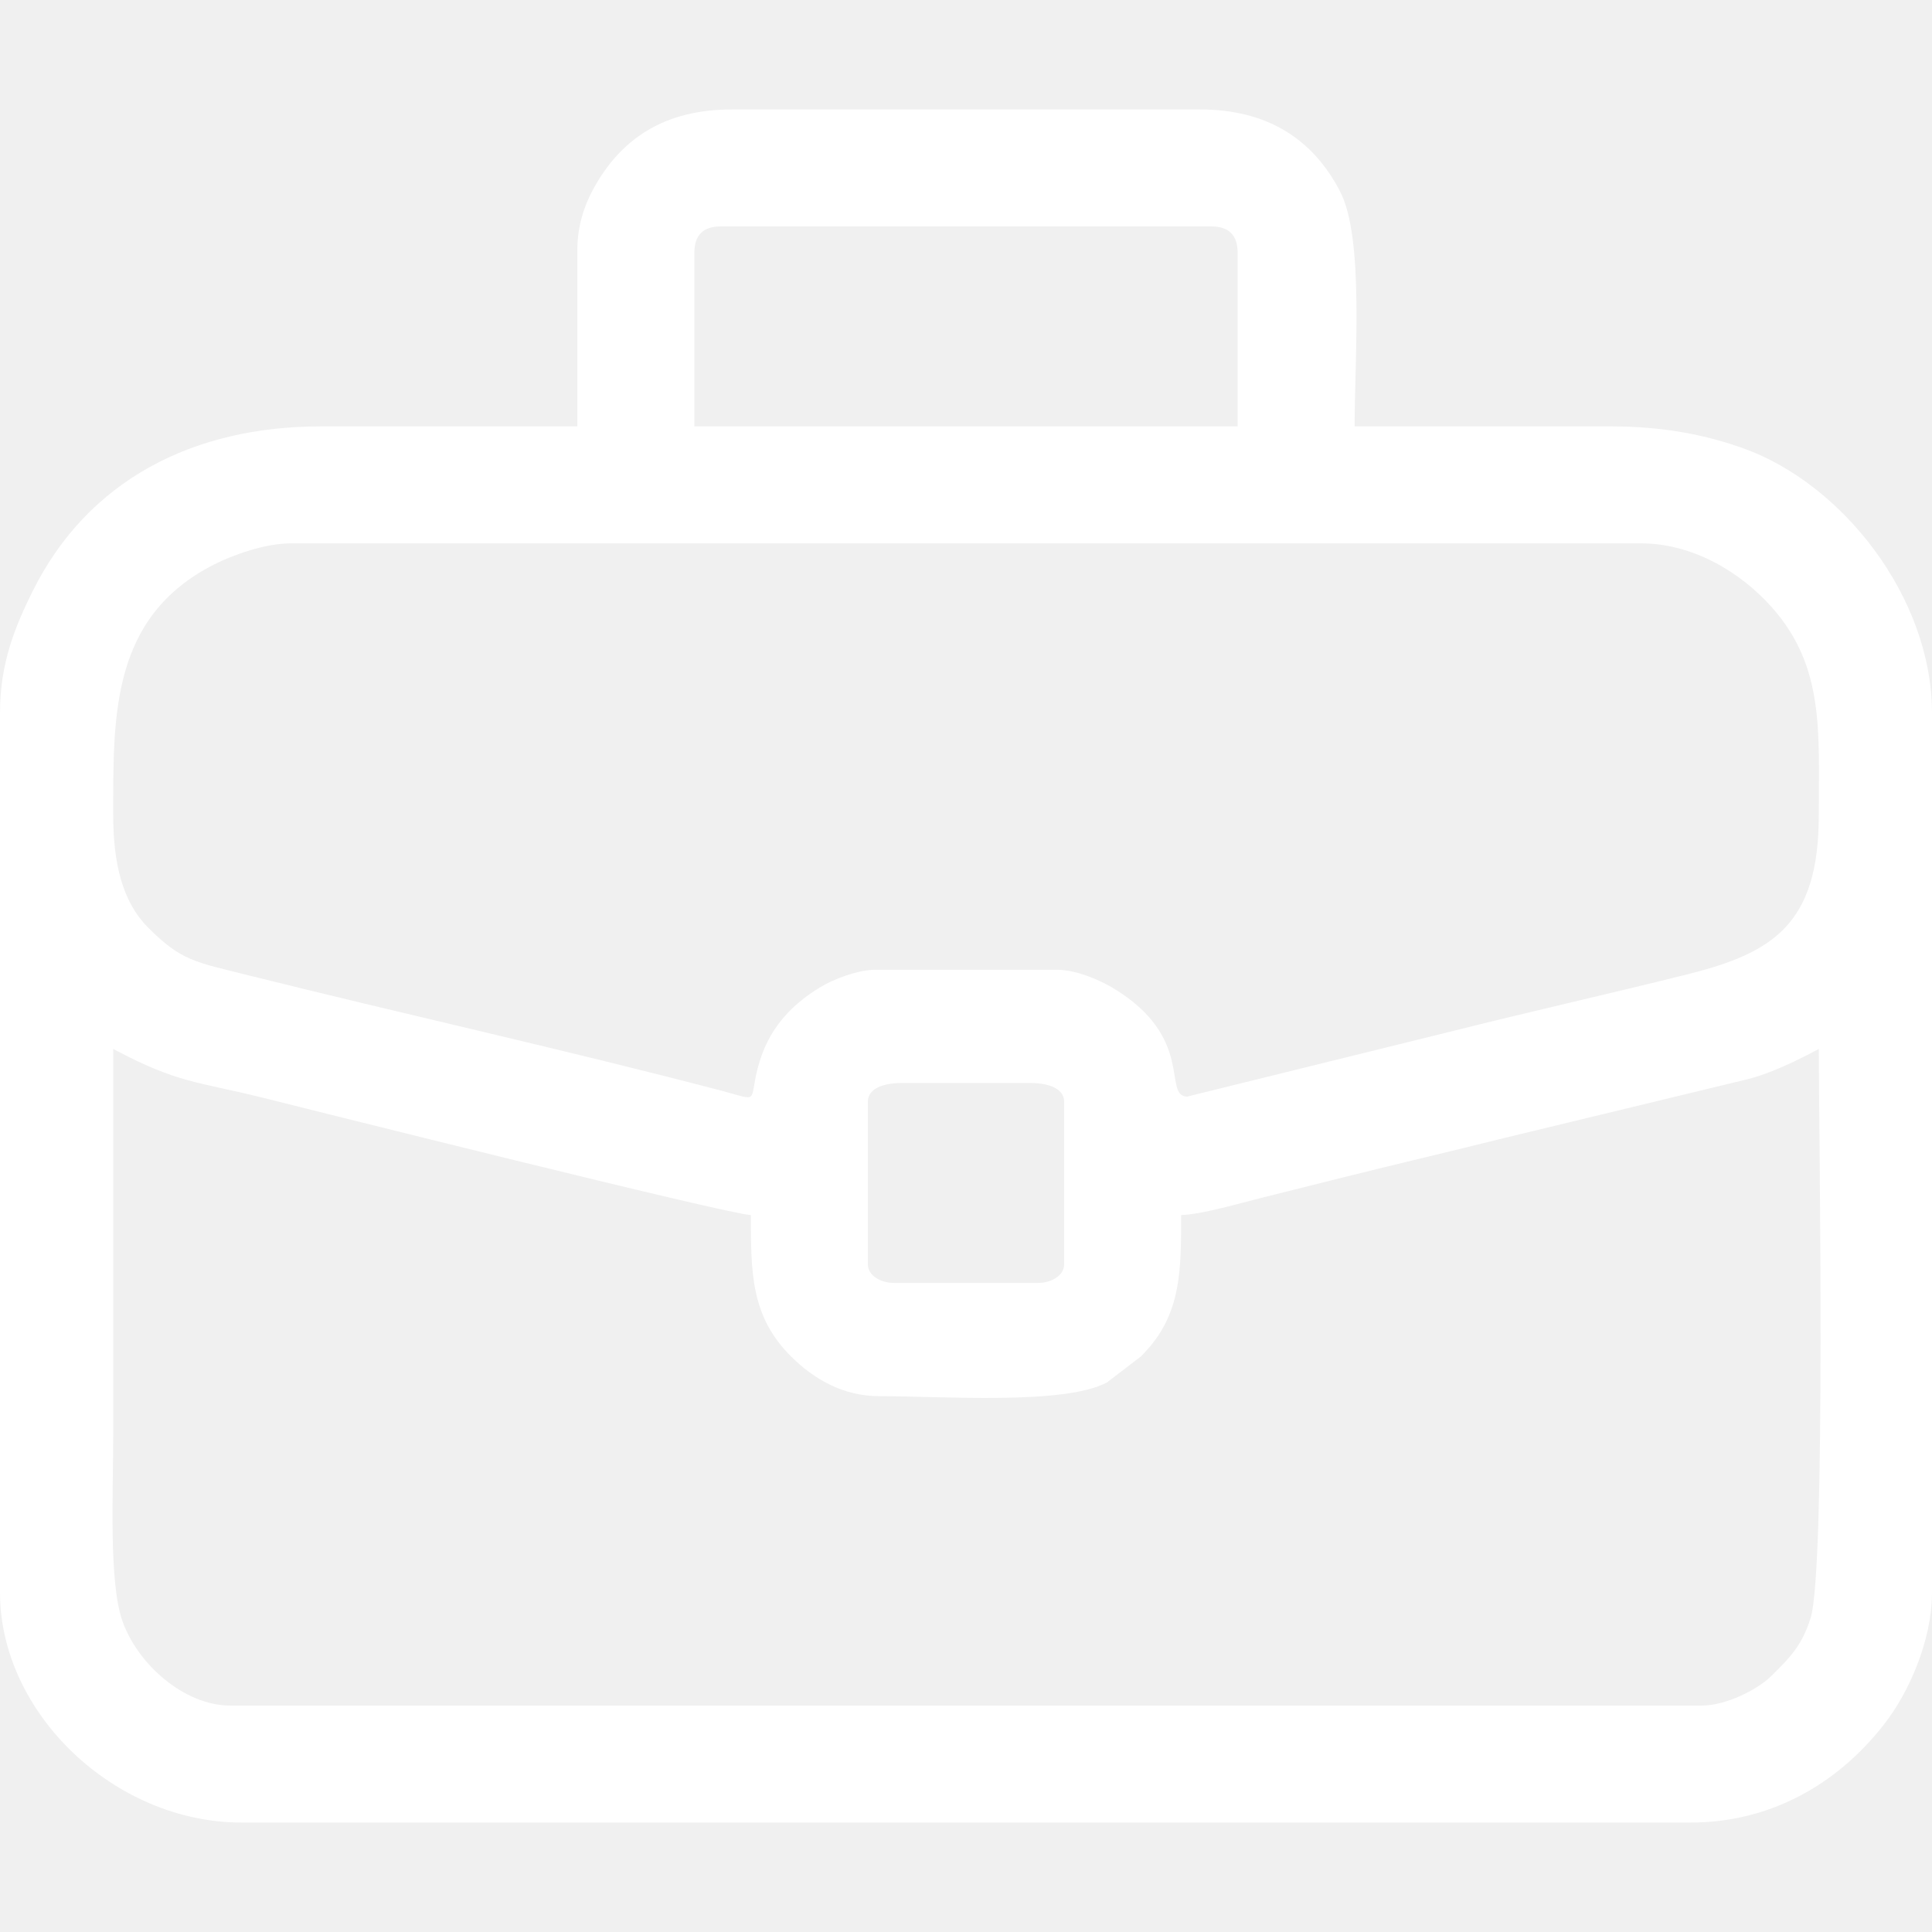
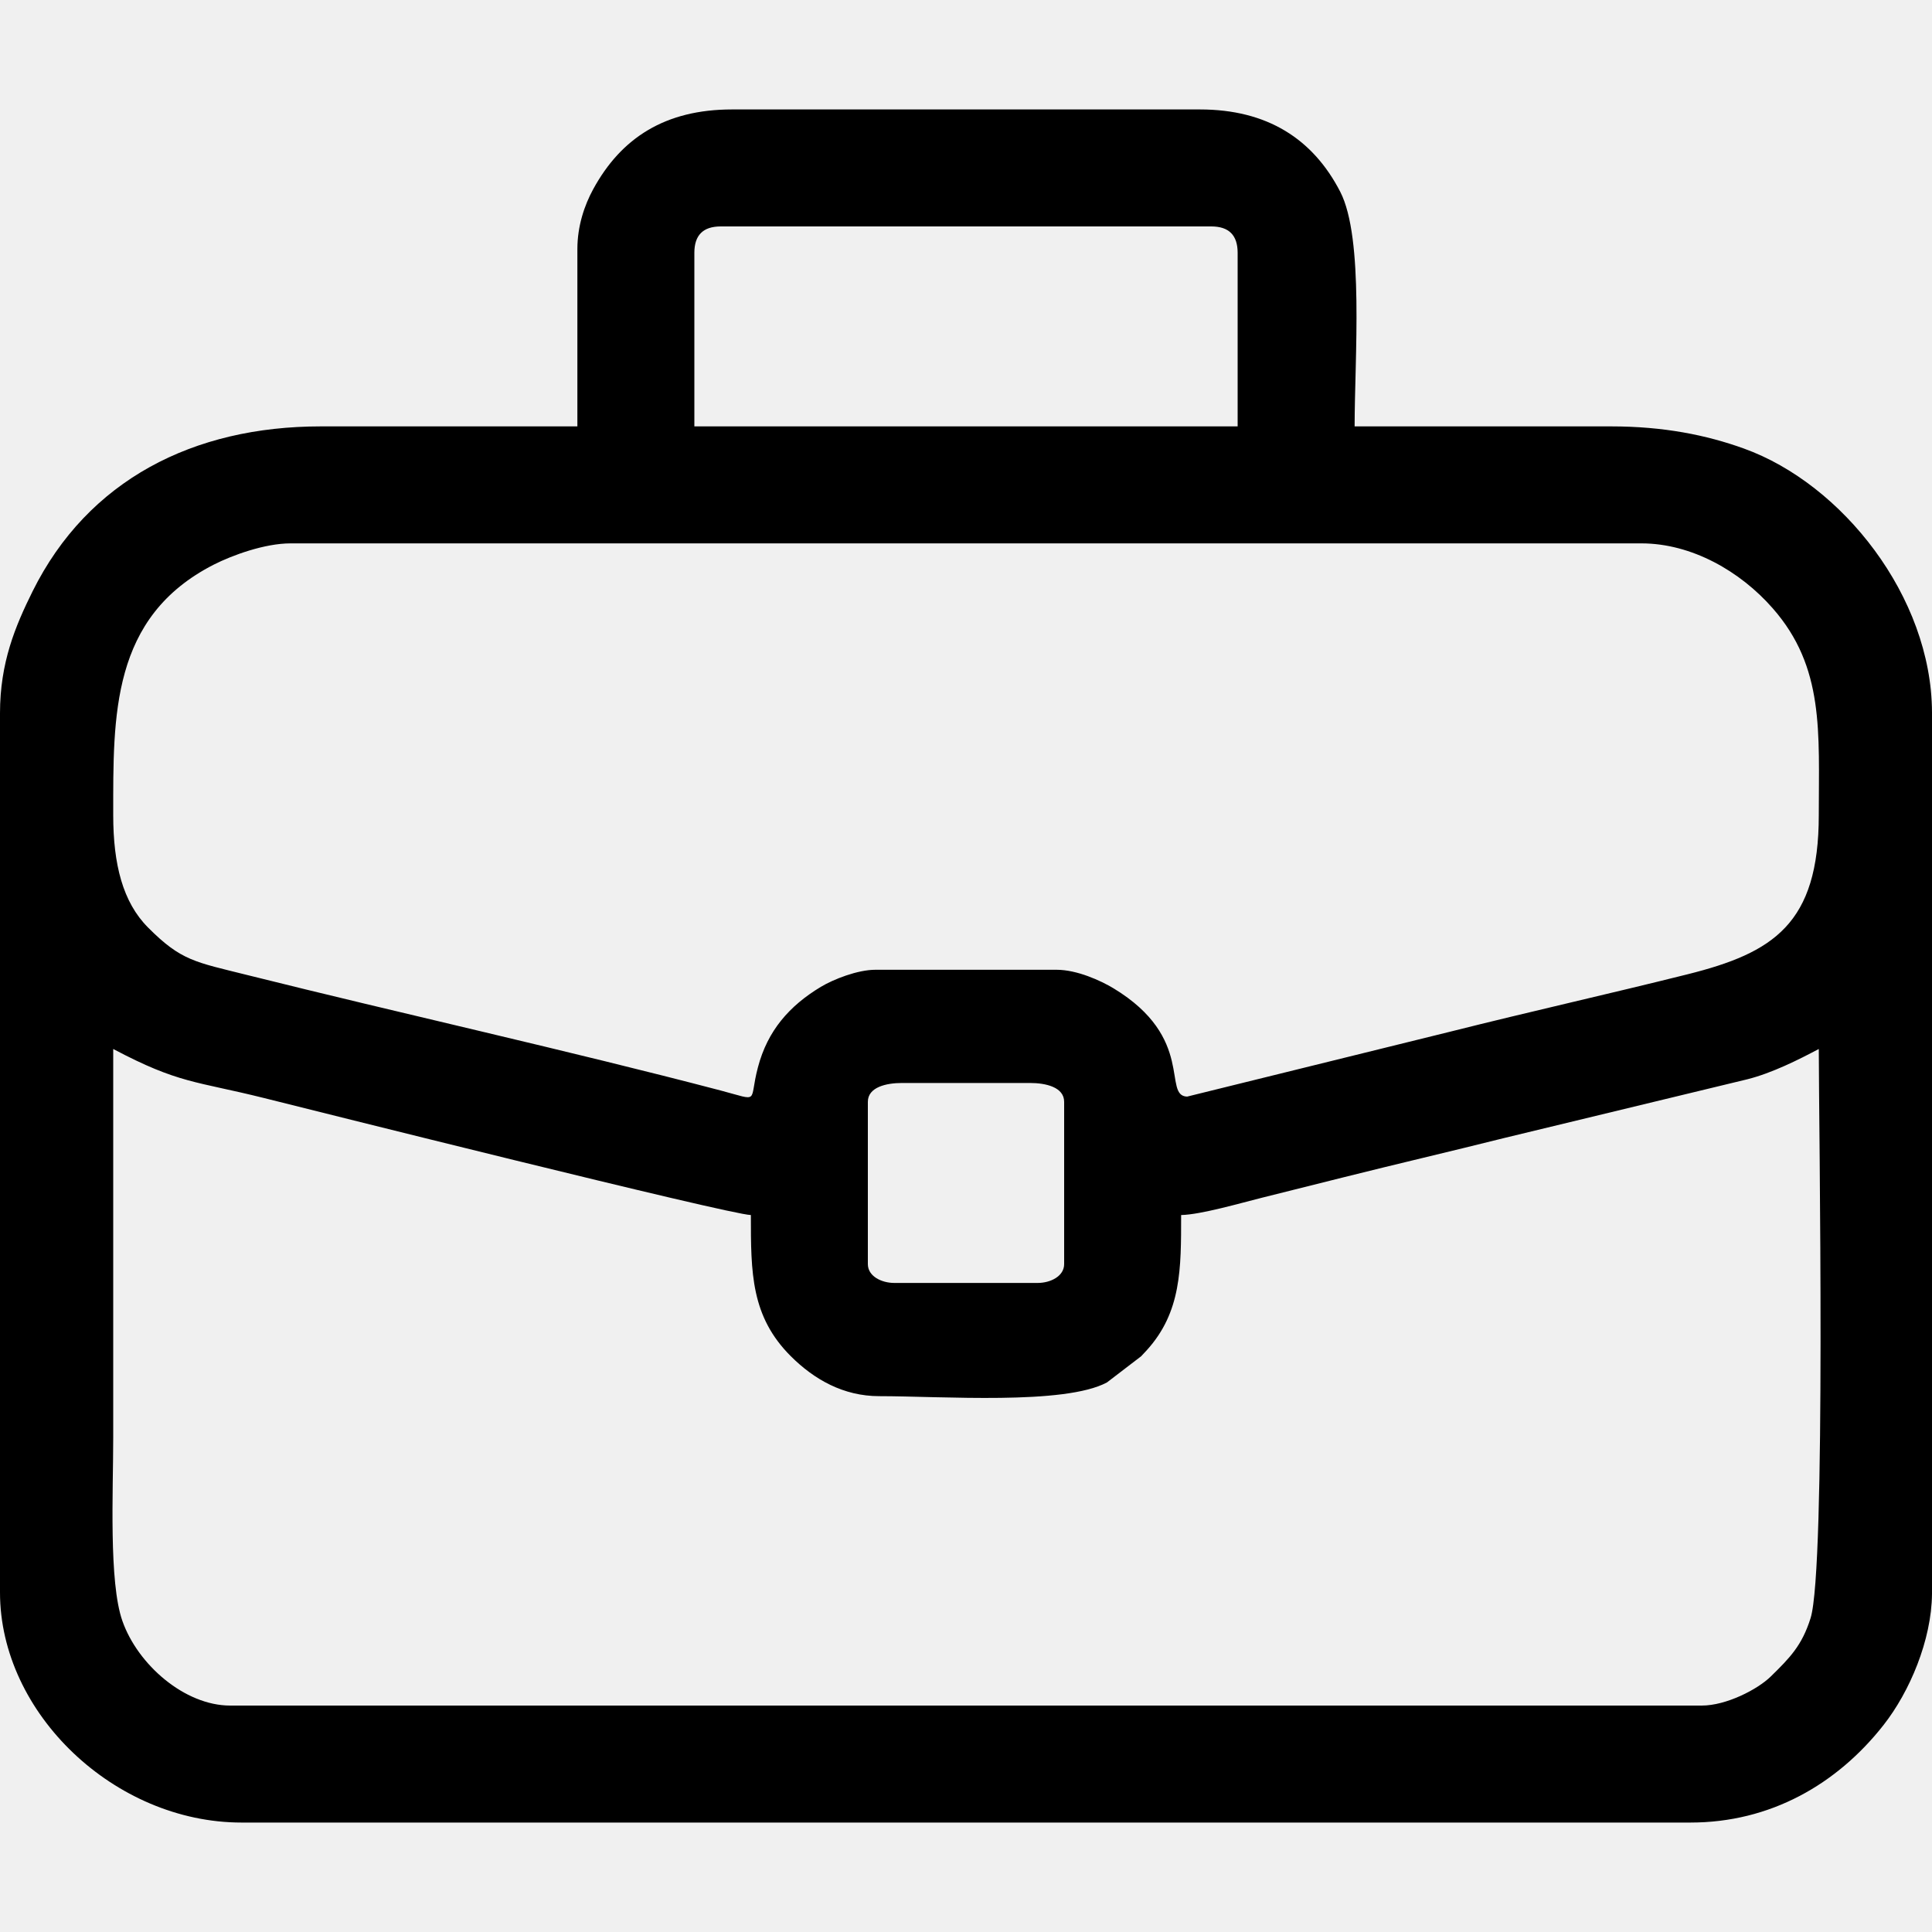
<svg xmlns="http://www.w3.org/2000/svg" xml:space="preserve" width="200px" height="200px" version="1.1" style="shape-rendering:geometricPrecision; text-rendering:geometricPrecision; image-rendering:optimizeQuality; fill-rule:evenodd; clip-rule:evenodd" viewBox="0 0 200 200">
  <defs>
    <style type="text/css">
   
    .fil0 {fill:white}
   
  </style>
  </defs>
  <g id="Layer_x0020_1">
-     <path class="fil0" d="M11.72 108.59c6.82,3.61 8.53,3.31 15.62,5.08 4.19,1.05 48.12,12.06 50.39,12.11 0,5.97 0,10.49 4.14,14.62 2.41,2.4 5.44,4.13 9.15,4.13 6.5,0 19.17,0.94 23.57,-1.42l3.54 -2.71c0.13,-0.13 0.49,-0.52 0.57,-0.61 3.6,-3.96 3.57,-8.45 3.57,-14.01 2.04,-0.04 6.23,-1.26 8.36,-1.79 2.99,-0.75 5.59,-1.4 8.43,-2.11 5.58,-1.4 10.97,-2.65 16.64,-4.07l25.17 -6.08c2.55,-0.64 5.3,-2.02 7.41,-3.14 0,7.54 0.77,53.76 -0.85,58.92 -0.89,2.83 -2.13,4.09 -4.12,6.04 -1.37,1.34 -4.61,3.01 -7.14,3.01l-152.34 0c-4.71,0 -9.57,-4.23 -11.16,-8.76 -1.42,-4.03 -0.95,-13.46 -0.95,-18.97 0,-13.41 0,-26.82 0,-40.24zm188.28 -34.85l0 91.26c-0.05,4.8 -2.31,10.13 -5.02,13.58 -4.84,6.16 -11.75,10.09 -19.98,10.09l-150 0c-13.11,0 -25,-11.28 -25,-23.82l0 -91.02c0,-5.24 1.58,-9 3.38,-12.63 5.74,-11.54 16.67,-17.06 29.82,-17.06l26.57 0 0 -18.36c0,-2.38 0.73,-4.53 1.63,-6.18 2.9,-5.33 7.46,-8.27 14.38,-8.27l48.44 0c6.96,0 11.7,3.05 14.52,8.52 2.48,4.81 1.49,17.25 1.49,24.29l26.57 0c5.4,0 9.84,0.89 13.72,2.29 10.18,3.66 19.43,15.34 19.48,27.31zm-110.16 57.12l0 -16.8c0,-1.53 1.93,-1.95 3.52,-1.95l13.28 0c1.59,0 3.52,0.42 3.52,1.95l0 16.8c0,1.26 -1.42,1.95 -2.74,1.95l-14.84 0c-1.32,0 -2.74,-0.69 -2.74,-1.95zm-78.12 -46.48c0,-10.28 -0.24,-20.49 10.41,-25.93 1.91,-0.97 5.27,-2.2 7.95,-2.2l139.84 0c5.19,0 10.23,2.88 13.59,6.72 5.37,6.11 4.77,12.83 4.77,21.41 0,11.27 -4.72,14.26 -13.59,16.48 -8.08,2.02 -16.18,3.83 -24.53,5.93l-27.27 6.73c-2.58,-0.08 0.88,-6.07 -7.62,-11.21 -1.31,-0.79 -3.77,-1.92 -5.89,-1.92l-18.76 0c-1.85,0 -4.35,0.99 -5.65,1.77 -3.25,1.96 -5.51,4.52 -6.51,8.33 -0.98,3.68 0.32,3.5 -3.85,2.4 -15.86,-4.16 -32.98,-7.95 -48.99,-11.95 -5.43,-1.36 -6.85,-1.46 -10.3,-4.93 -2.61,-2.62 -3.6,-6.54 -3.6,-11.63zm60.16 -58.21c0,-1.82 0.9,-2.73 2.73,-2.73l50.78 0c1.83,0 2.73,0.91 2.73,2.73l0 17.97 -56.24 0 0 -17.97z" />
+     <path className="fil0" d="M11.72 108.59c6.82,3.61 8.53,3.31 15.62,5.08 4.19,1.05 48.12,12.06 50.39,12.11 0,5.97 0,10.49 4.14,14.62 2.41,2.4 5.44,4.13 9.15,4.13 6.5,0 19.17,0.94 23.57,-1.42l3.54 -2.71c0.13,-0.13 0.49,-0.52 0.57,-0.61 3.6,-3.96 3.57,-8.45 3.57,-14.01 2.04,-0.04 6.23,-1.26 8.36,-1.79 2.99,-0.75 5.59,-1.4 8.43,-2.11 5.58,-1.4 10.97,-2.65 16.64,-4.07l25.17 -6.08c2.55,-0.64 5.3,-2.02 7.41,-3.14 0,7.54 0.77,53.76 -0.85,58.92 -0.89,2.83 -2.13,4.09 -4.12,6.04 -1.37,1.34 -4.61,3.01 -7.14,3.01l-152.34 0c-4.71,0 -9.57,-4.23 -11.16,-8.76 -1.42,-4.03 -0.95,-13.46 -0.95,-18.97 0,-13.41 0,-26.82 0,-40.24zm188.28 -34.85l0 91.26c-0.05,4.8 -2.31,10.13 -5.02,13.58 -4.84,6.16 -11.75,10.09 -19.98,10.09l-150 0c-13.11,0 -25,-11.28 -25,-23.82l0 -91.02c0,-5.24 1.58,-9 3.38,-12.63 5.74,-11.54 16.67,-17.06 29.82,-17.06l26.57 0 0 -18.36c0,-2.38 0.73,-4.53 1.63,-6.18 2.9,-5.33 7.46,-8.27 14.38,-8.27l48.44 0c6.96,0 11.7,3.05 14.52,8.52 2.48,4.81 1.49,17.25 1.49,24.29l26.57 0c5.4,0 9.84,0.89 13.72,2.29 10.18,3.66 19.43,15.34 19.48,27.31zm-110.16 57.12l0 -16.8c0,-1.53 1.93,-1.95 3.52,-1.95l13.28 0c1.59,0 3.52,0.42 3.52,1.95l0 16.8c0,1.26 -1.42,1.95 -2.74,1.95l-14.84 0c-1.32,0 -2.74,-0.69 -2.74,-1.95zm-78.12 -46.48c0,-10.28 -0.24,-20.49 10.41,-25.93 1.91,-0.97 5.27,-2.2 7.95,-2.2l139.84 0c5.19,0 10.23,2.88 13.59,6.72 5.37,6.11 4.77,12.83 4.77,21.41 0,11.27 -4.72,14.26 -13.59,16.48 -8.08,2.02 -16.18,3.83 -24.53,5.93l-27.27 6.73c-2.58,-0.08 0.88,-6.07 -7.62,-11.21 -1.31,-0.79 -3.77,-1.92 -5.89,-1.92l-18.76 0c-1.85,0 -4.35,0.99 -5.65,1.77 -3.25,1.96 -5.51,4.52 -6.51,8.33 -0.98,3.68 0.32,3.5 -3.85,2.4 -15.86,-4.16 -32.98,-7.95 -48.99,-11.95 -5.43,-1.36 -6.85,-1.46 -10.3,-4.93 -2.61,-2.62 -3.6,-6.54 -3.6,-11.63zm60.16 -58.21c0,-1.82 0.9,-2.73 2.73,-2.73l50.78 0c1.83,0 2.73,0.91 2.73,2.73l0 17.97 -56.24 0 0 -17.97z" />
  </g>
</svg>
